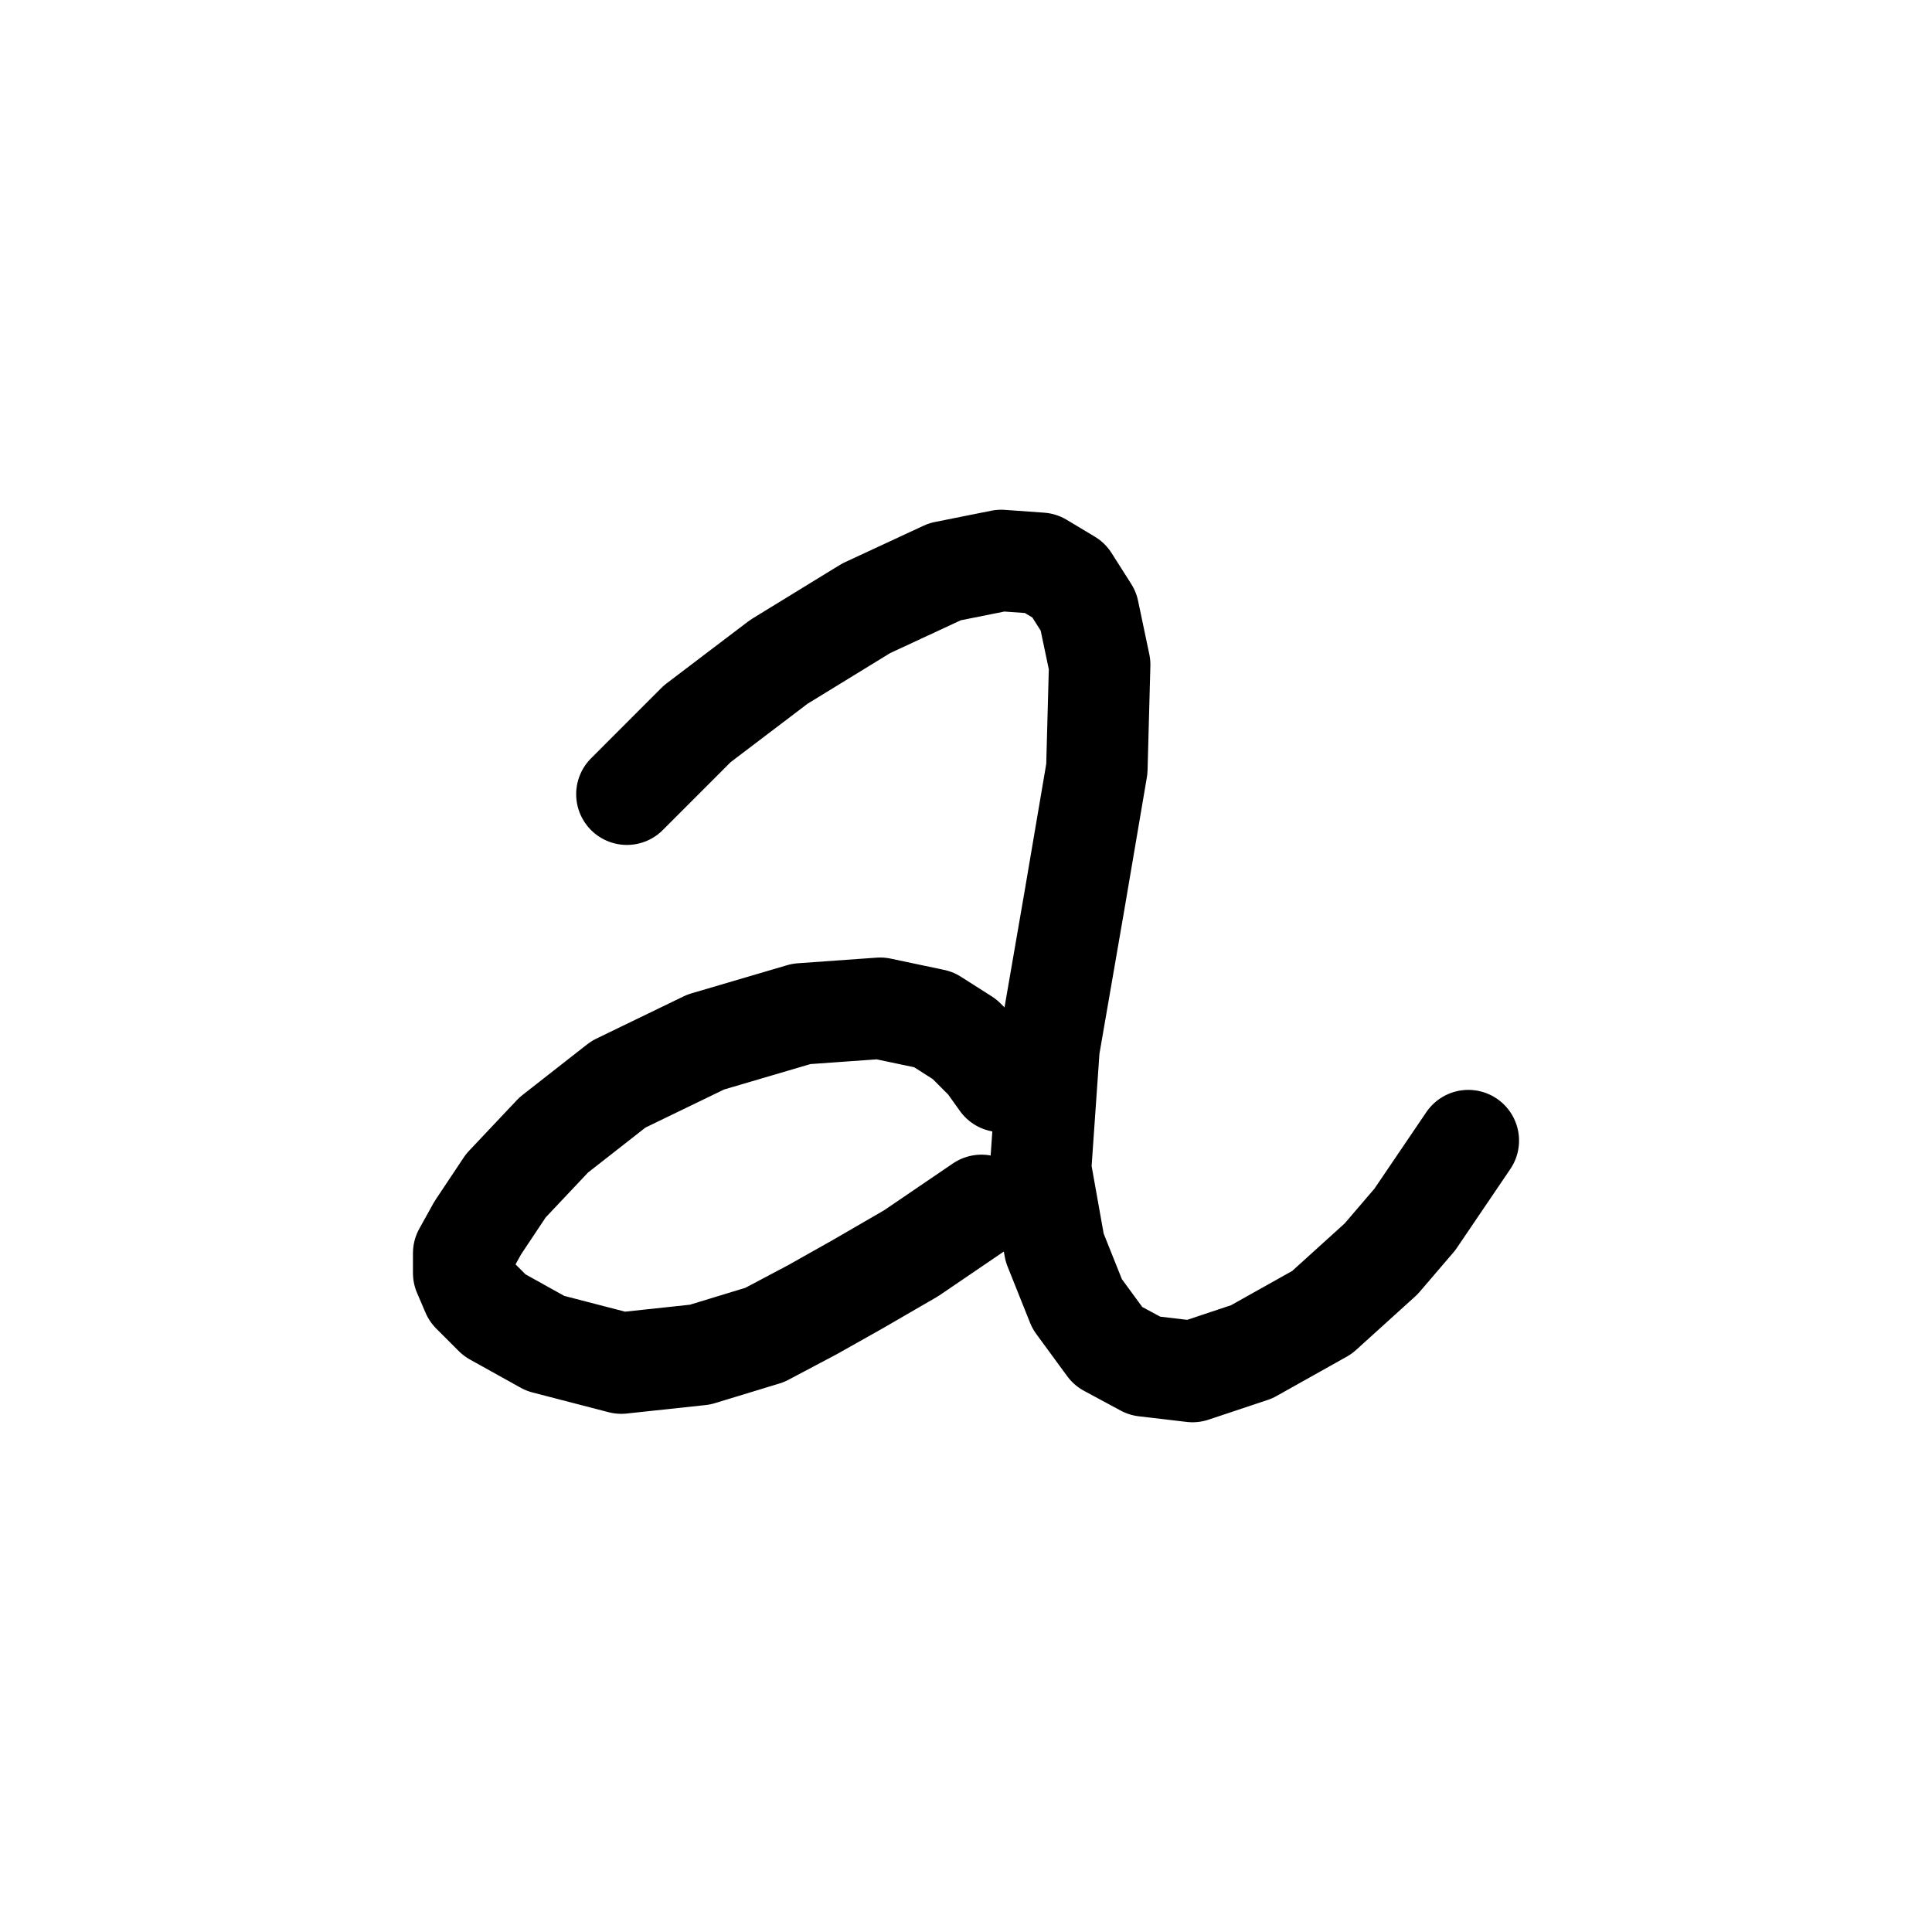
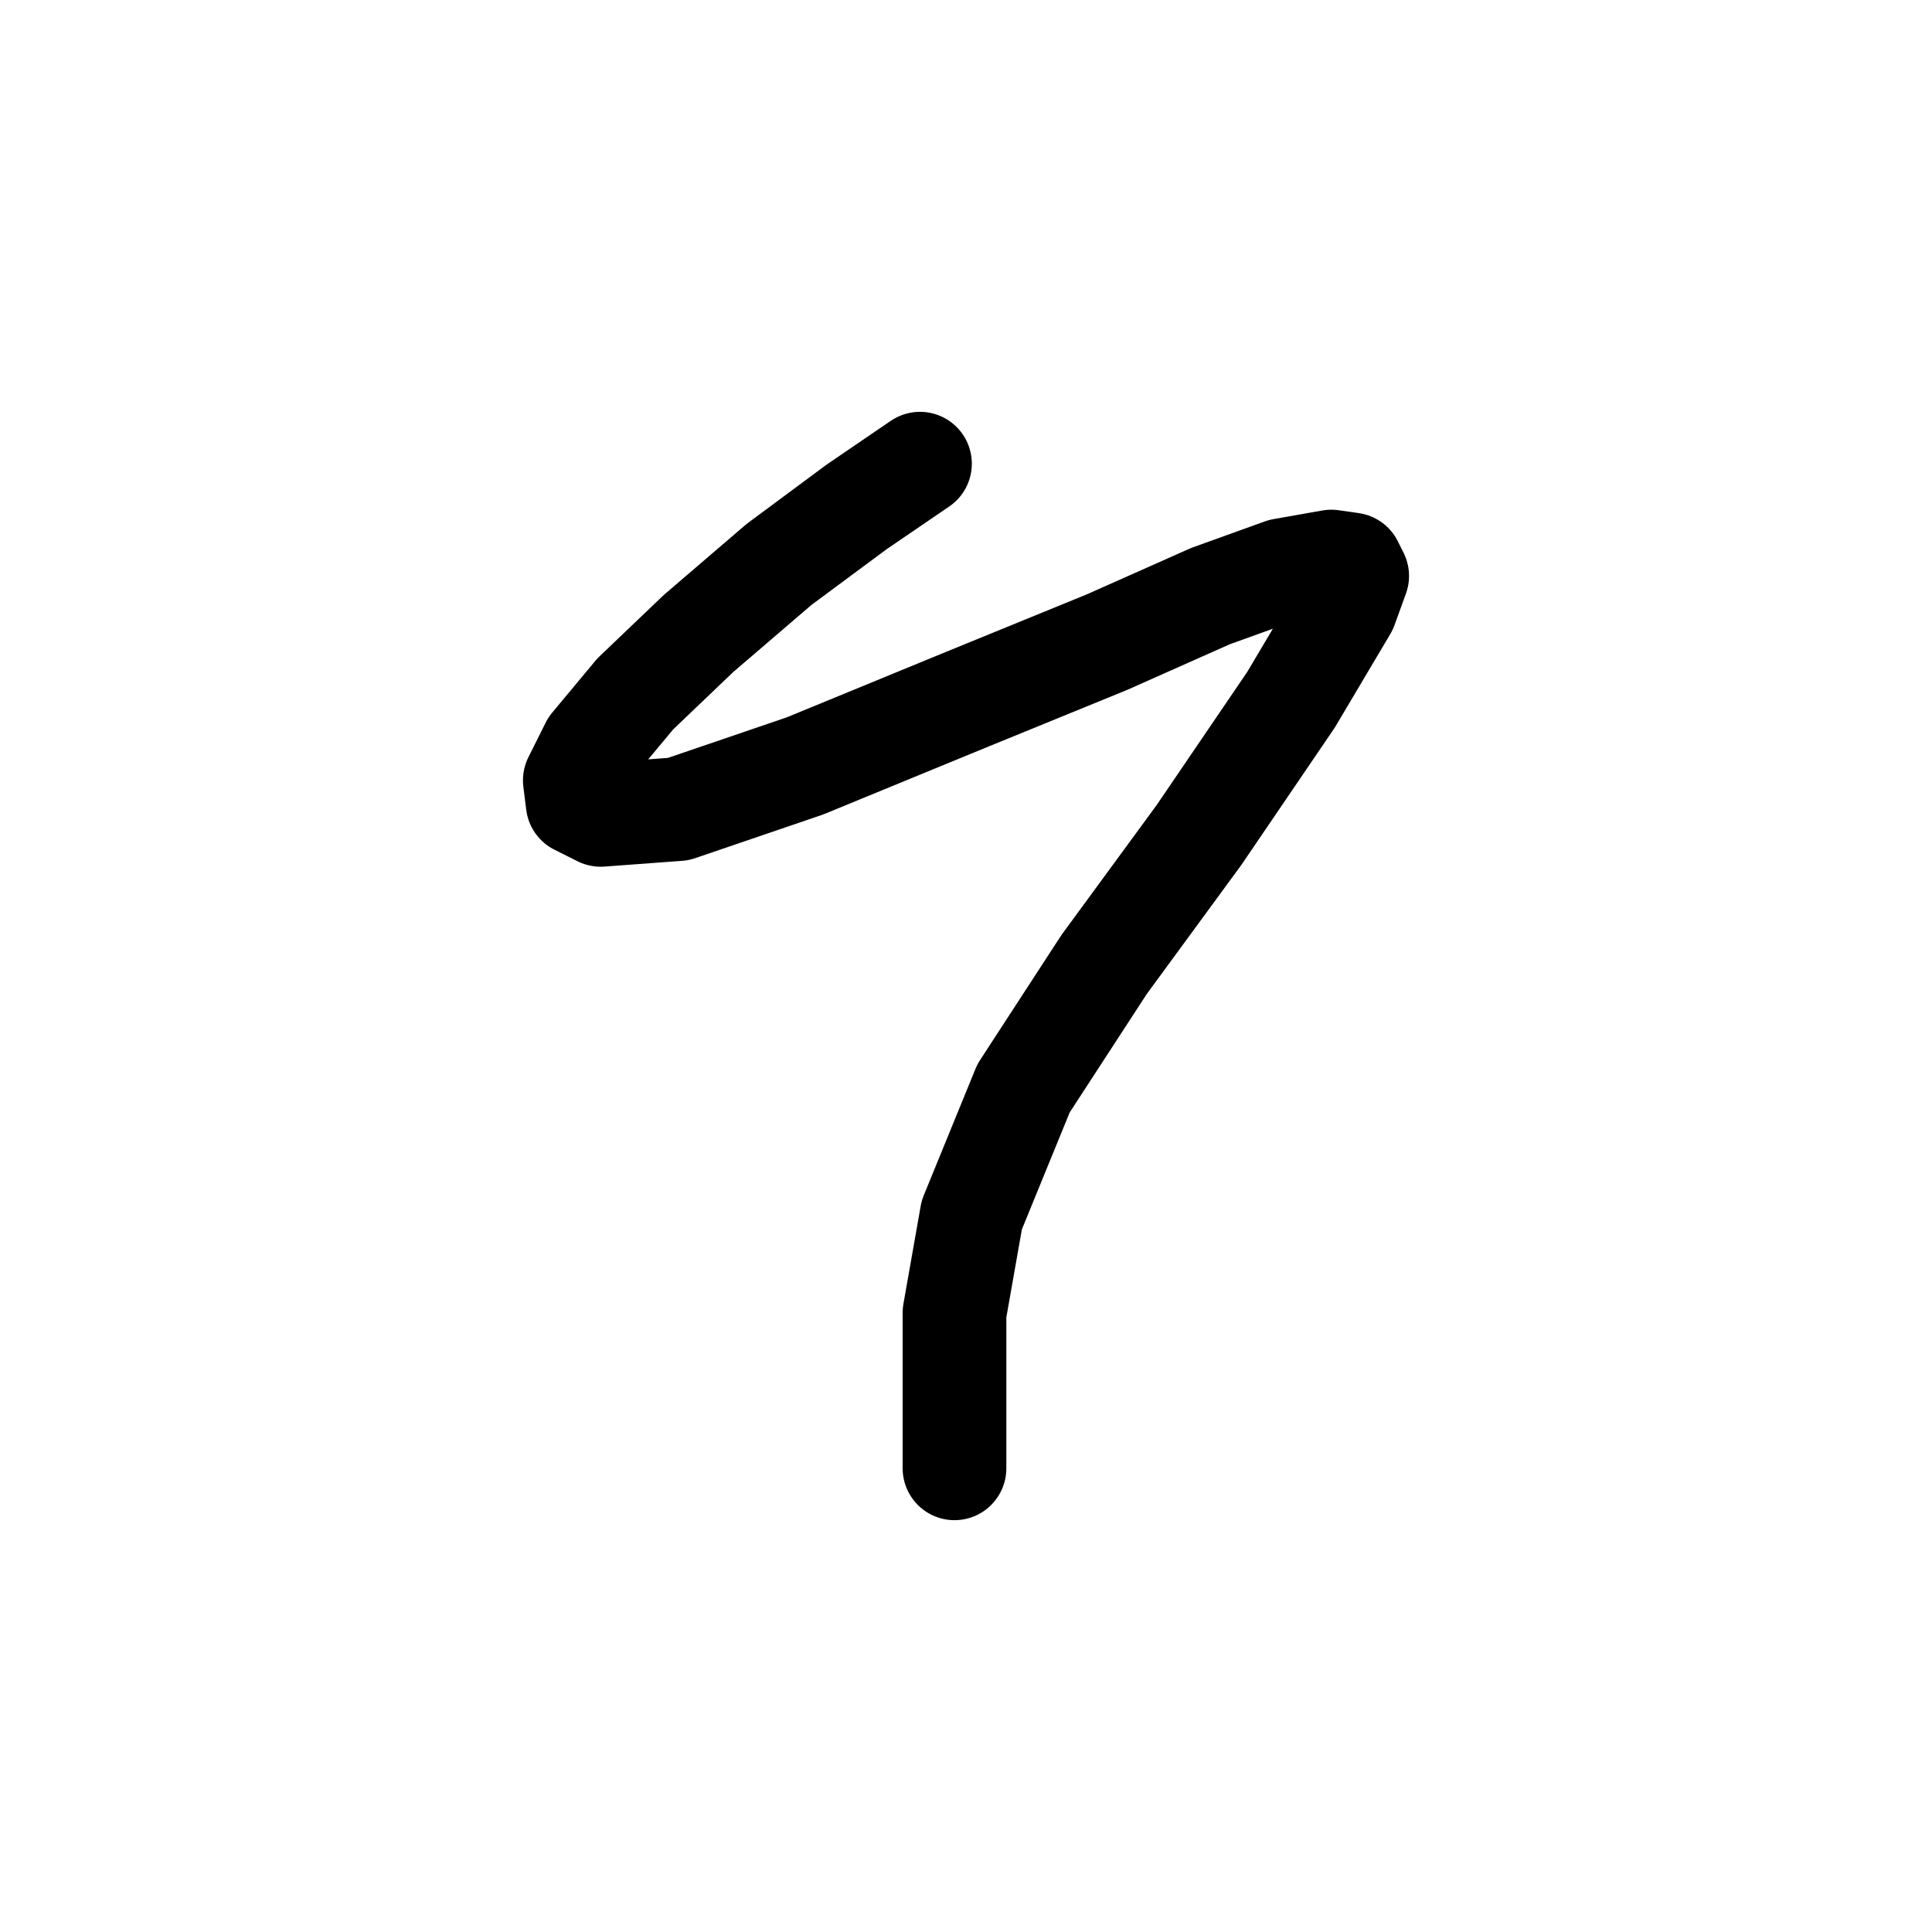
<svg xmlns="http://www.w3.org/2000/svg" viewBox="0 0 300 300" width="300" height="300">
-   <path d="M 97.345 123.324 L 97.345 123.324 L 108.269 112.391 L 120.941 102.771 L 134.487 94.462 L 146.723 88.777 L 155.462 87.028 L 161.58 87.465 L 165.95 90.089 L 169.008 94.899 L 170.756 103.208 L 170.319 119.388 L 166.824 139.942 L 162.891 162.682 L 161.58 181.486 L 163.765 193.731 L 167.261 202.477 L 172.067 209.037 L 177.748 212.098 L 185.176 212.972 L 194.353 209.911 L 205.277 203.789 L 214.454 195.48 L 219.697 189.358 L 228.0 177.113 M 155.462 167.93 L 155.462 167.93 L 153.277 164.868 L 149.782 161.37 L 144.975 158.309 L 136.672 156.56 L 124.437 157.434 L 109.58 161.807 L 96.034 168.367 L 85.983 176.238 L 78.555 184.11 L 74.185 190.67 L 72.0 194.605 L 72.0 197.667 L 73.311 200.728 L 76.807 204.226 L 84.672 208.599 L 96.471 211.66 L 108.706 210.349 L 118.756 207.287 L 126.185 203.352 L 133.176 199.416 L 141.479 194.605 L 152.403 187.171 " stroke="black" stroke-width="15.753" fill="none" stroke-linecap="round" stroke-linejoin="round" />
+   <path d="M 142.854 72.0 L 142.854 72.0 L 133.027 78.705 L 120.968 87.645 L 108.462 98.373 L 98.635 107.759 L 91.935 115.805 L 89.256 121.169 L 89.702 124.745 L 93.275 126.533 L 105.335 125.639 L 124.988 118.934 L 150.0 108.653 L 171.886 99.713 L 187.965 92.562 L 199.132 88.539 L 206.725 87.198 L 209.851 87.645 L 210.744 89.433 L 208.958 94.35 L 200.471 108.653 L 186.179 129.662 L 171.439 149.776 L 158.933 168.997 L 150.893 188.665 L 148.213 203.862 L 148.213 228.0 " stroke="black" stroke-width="16.102" fill="none" stroke-linecap="round" stroke-linejoin="round" />
</svg>
